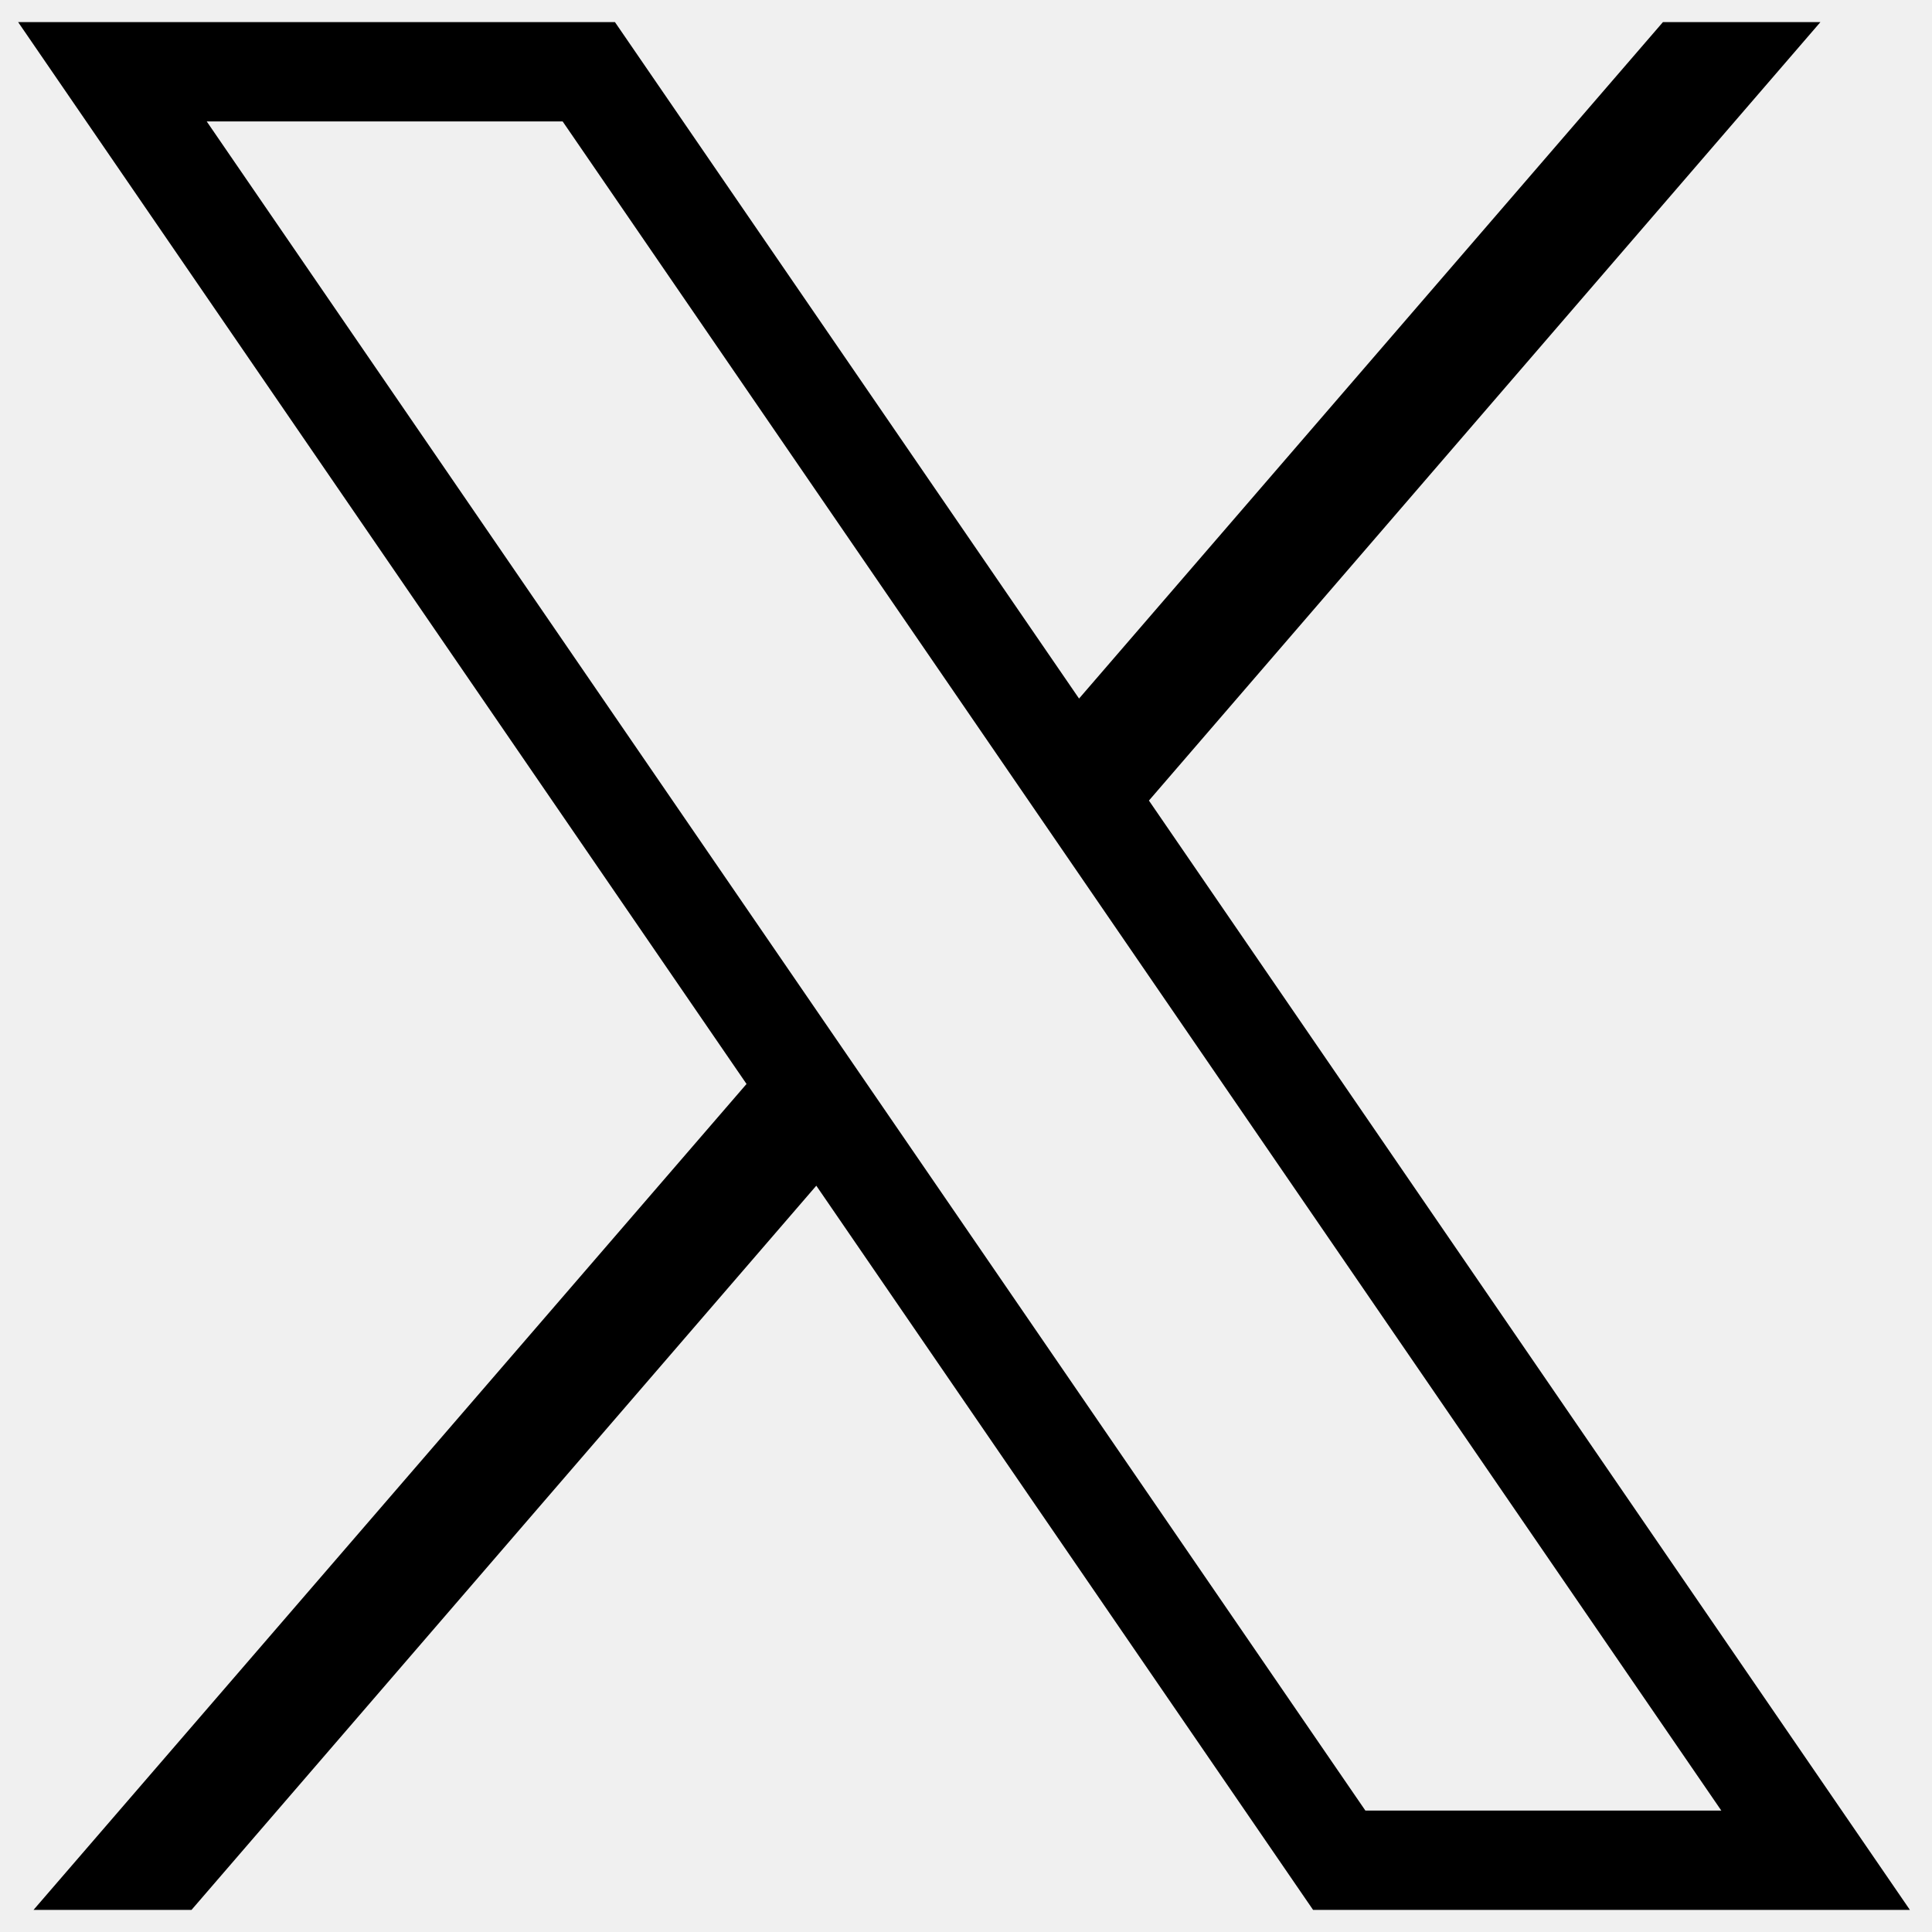
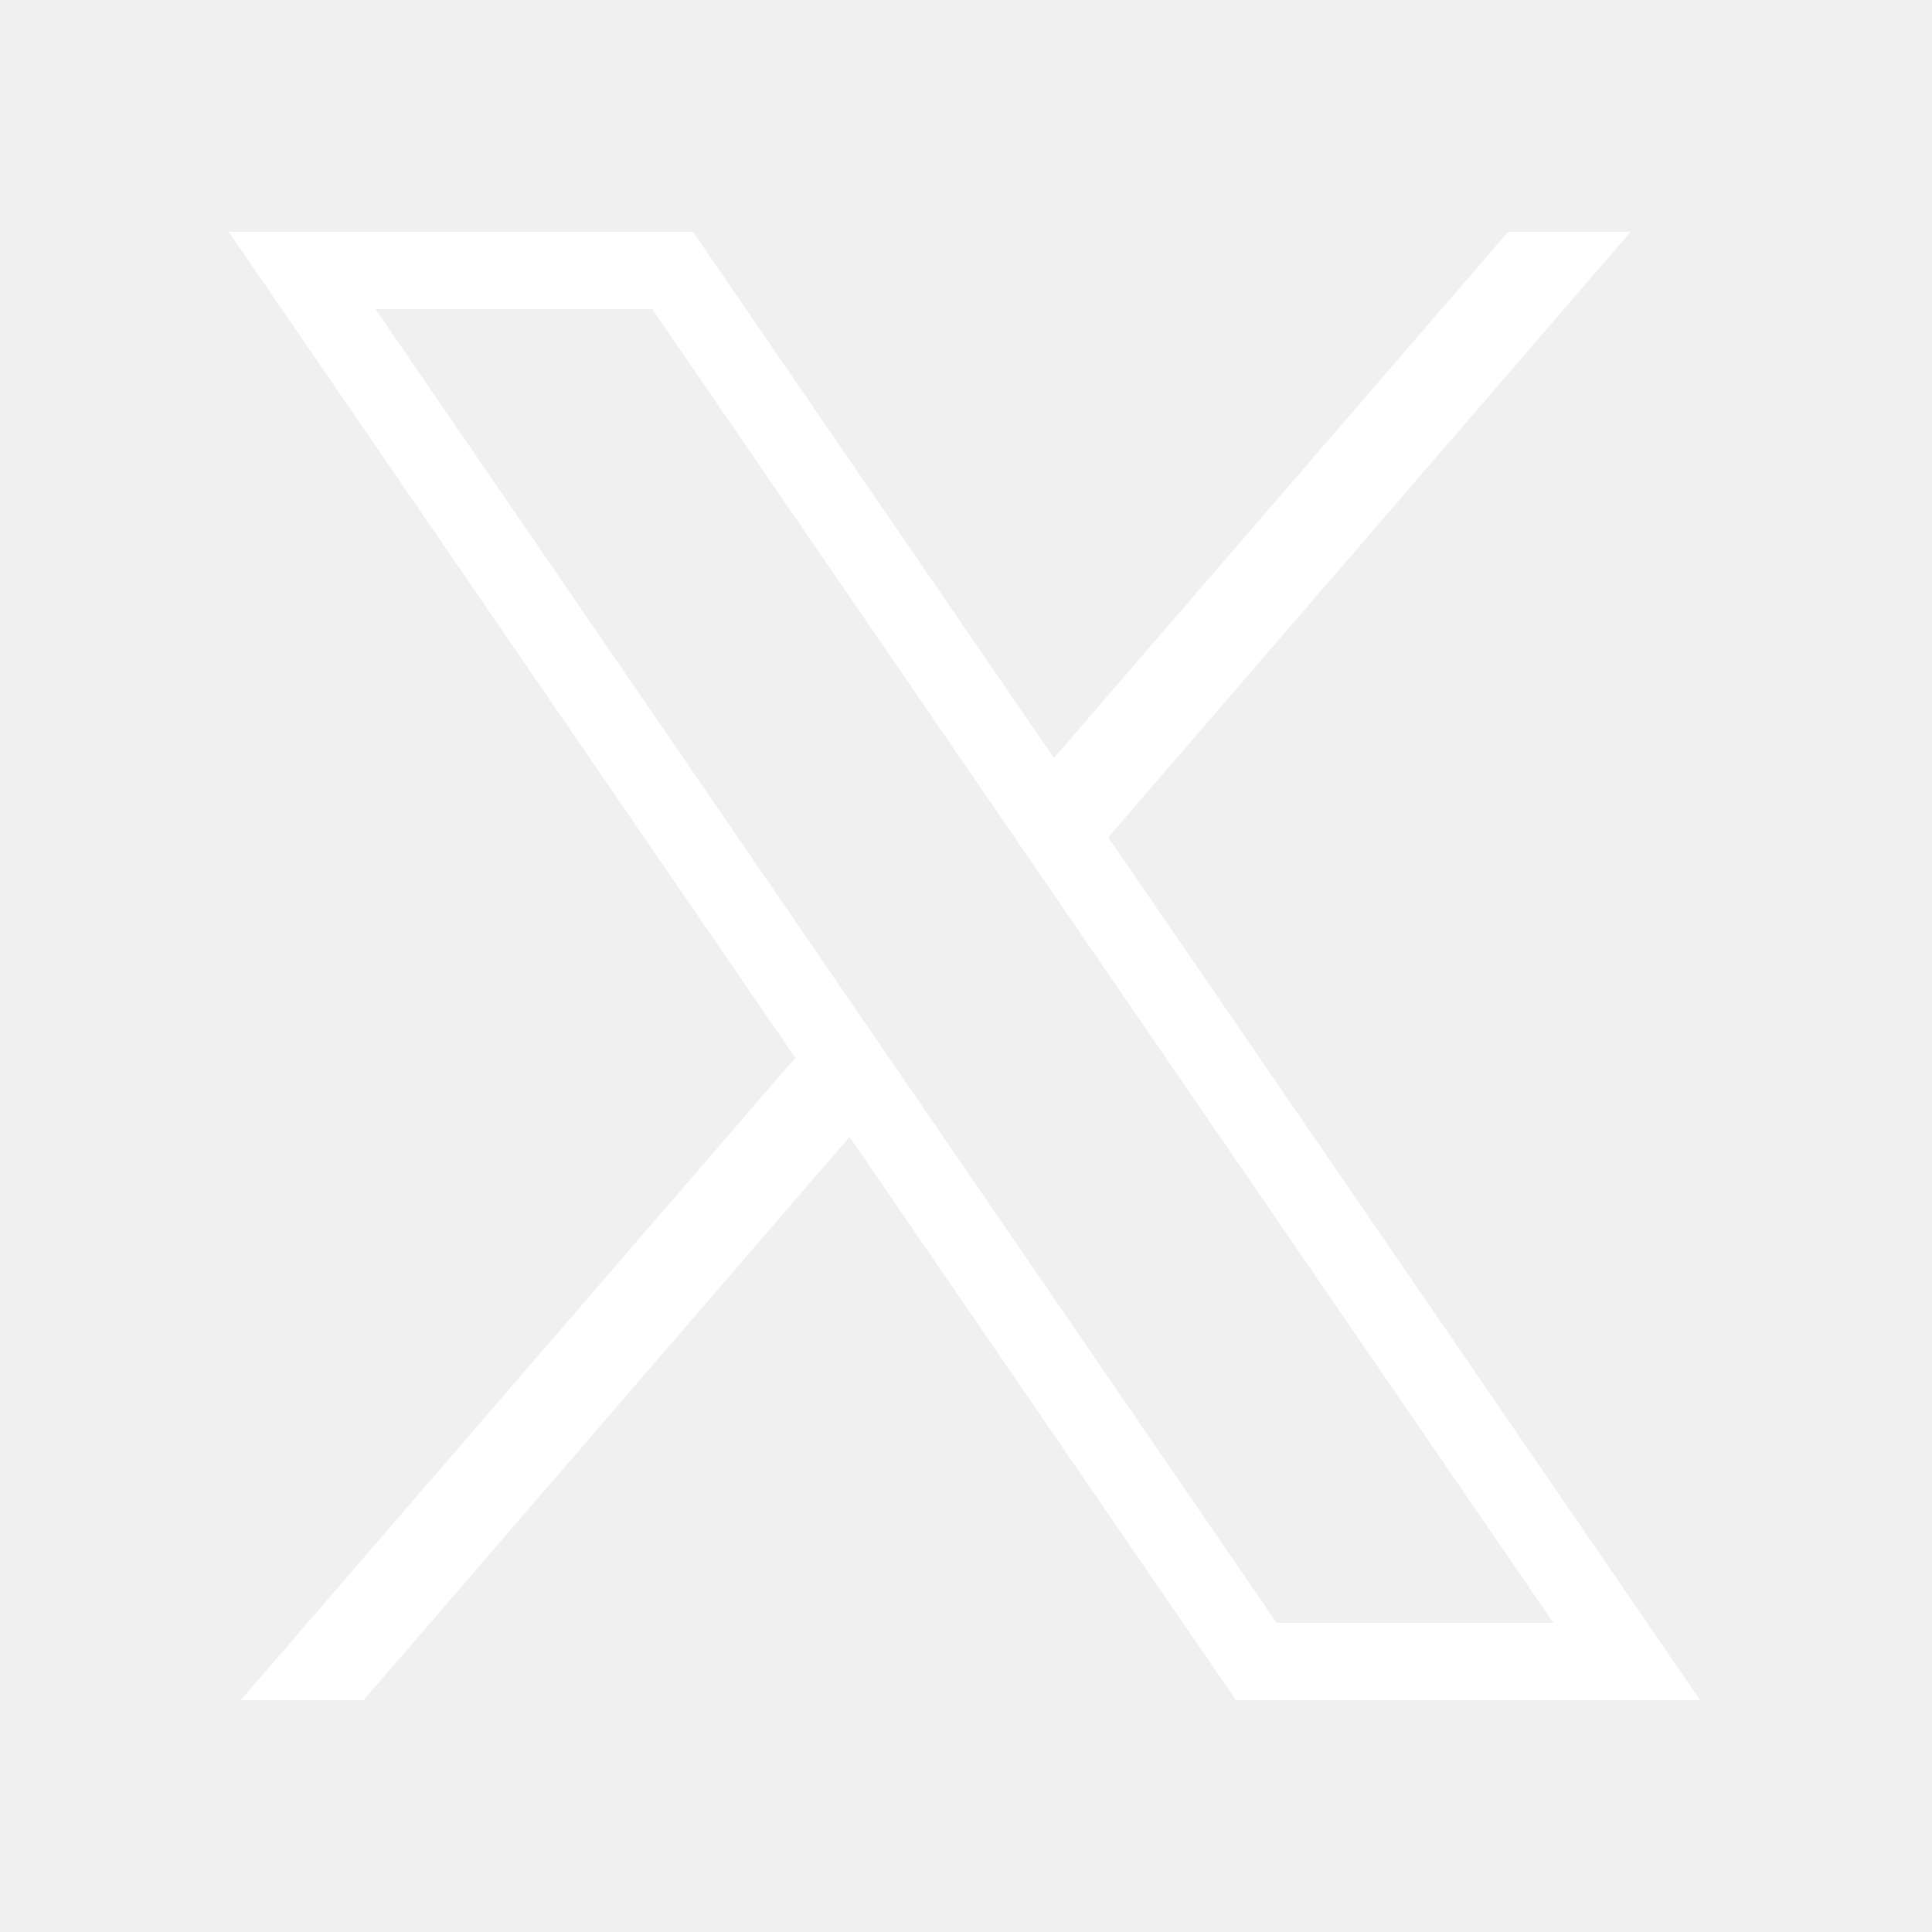
- <svg xmlns="http://www.w3.org/2000/svg" width="35" height="35" viewBox="0 0 35 35" fill="none">
-   <path d="M0.328 0.4L13.524 19.637L0.607 34.6H3.469L14.788 21.48L23.788 34.6H34.6L20.814 14.503L32.979 0.4H30.126L19.548 12.655L11.14 0.4H0.328ZM3.745 2.2H10.193L31.183 32.8H24.735L3.745 2.2Z" fill="black" />
+ <svg xmlns="http://www.w3.org/2000/svg" viewBox="0,0,256,256" width="50px" height="50px">
+   <g fill="#ffffff" fill-rule="nonzero" stroke="none" stroke-width="1" stroke-linecap="butt" stroke-linejoin="miter" stroke-miterlimit="10" stroke-dasharray="" stroke-dashoffset="0" font-family="none" font-weight="none" font-size="none" text-anchor="none" style="mix-blend-mode: normal">
+     <g transform="scale(5.12,5.12)">
+       <path d="M5.92,6l14.662,21.375l-14.352,16.625h3.18l12.576,-14.578l10,14.578h12.014l-15.318,-22.33l13.518,-15.67h-3.17l-11.754,13.617l-9.342,-13.617zM9.717,8h7.164l23.322,34h-7.164z" />
+     </g>
+   </g>
</svg>
